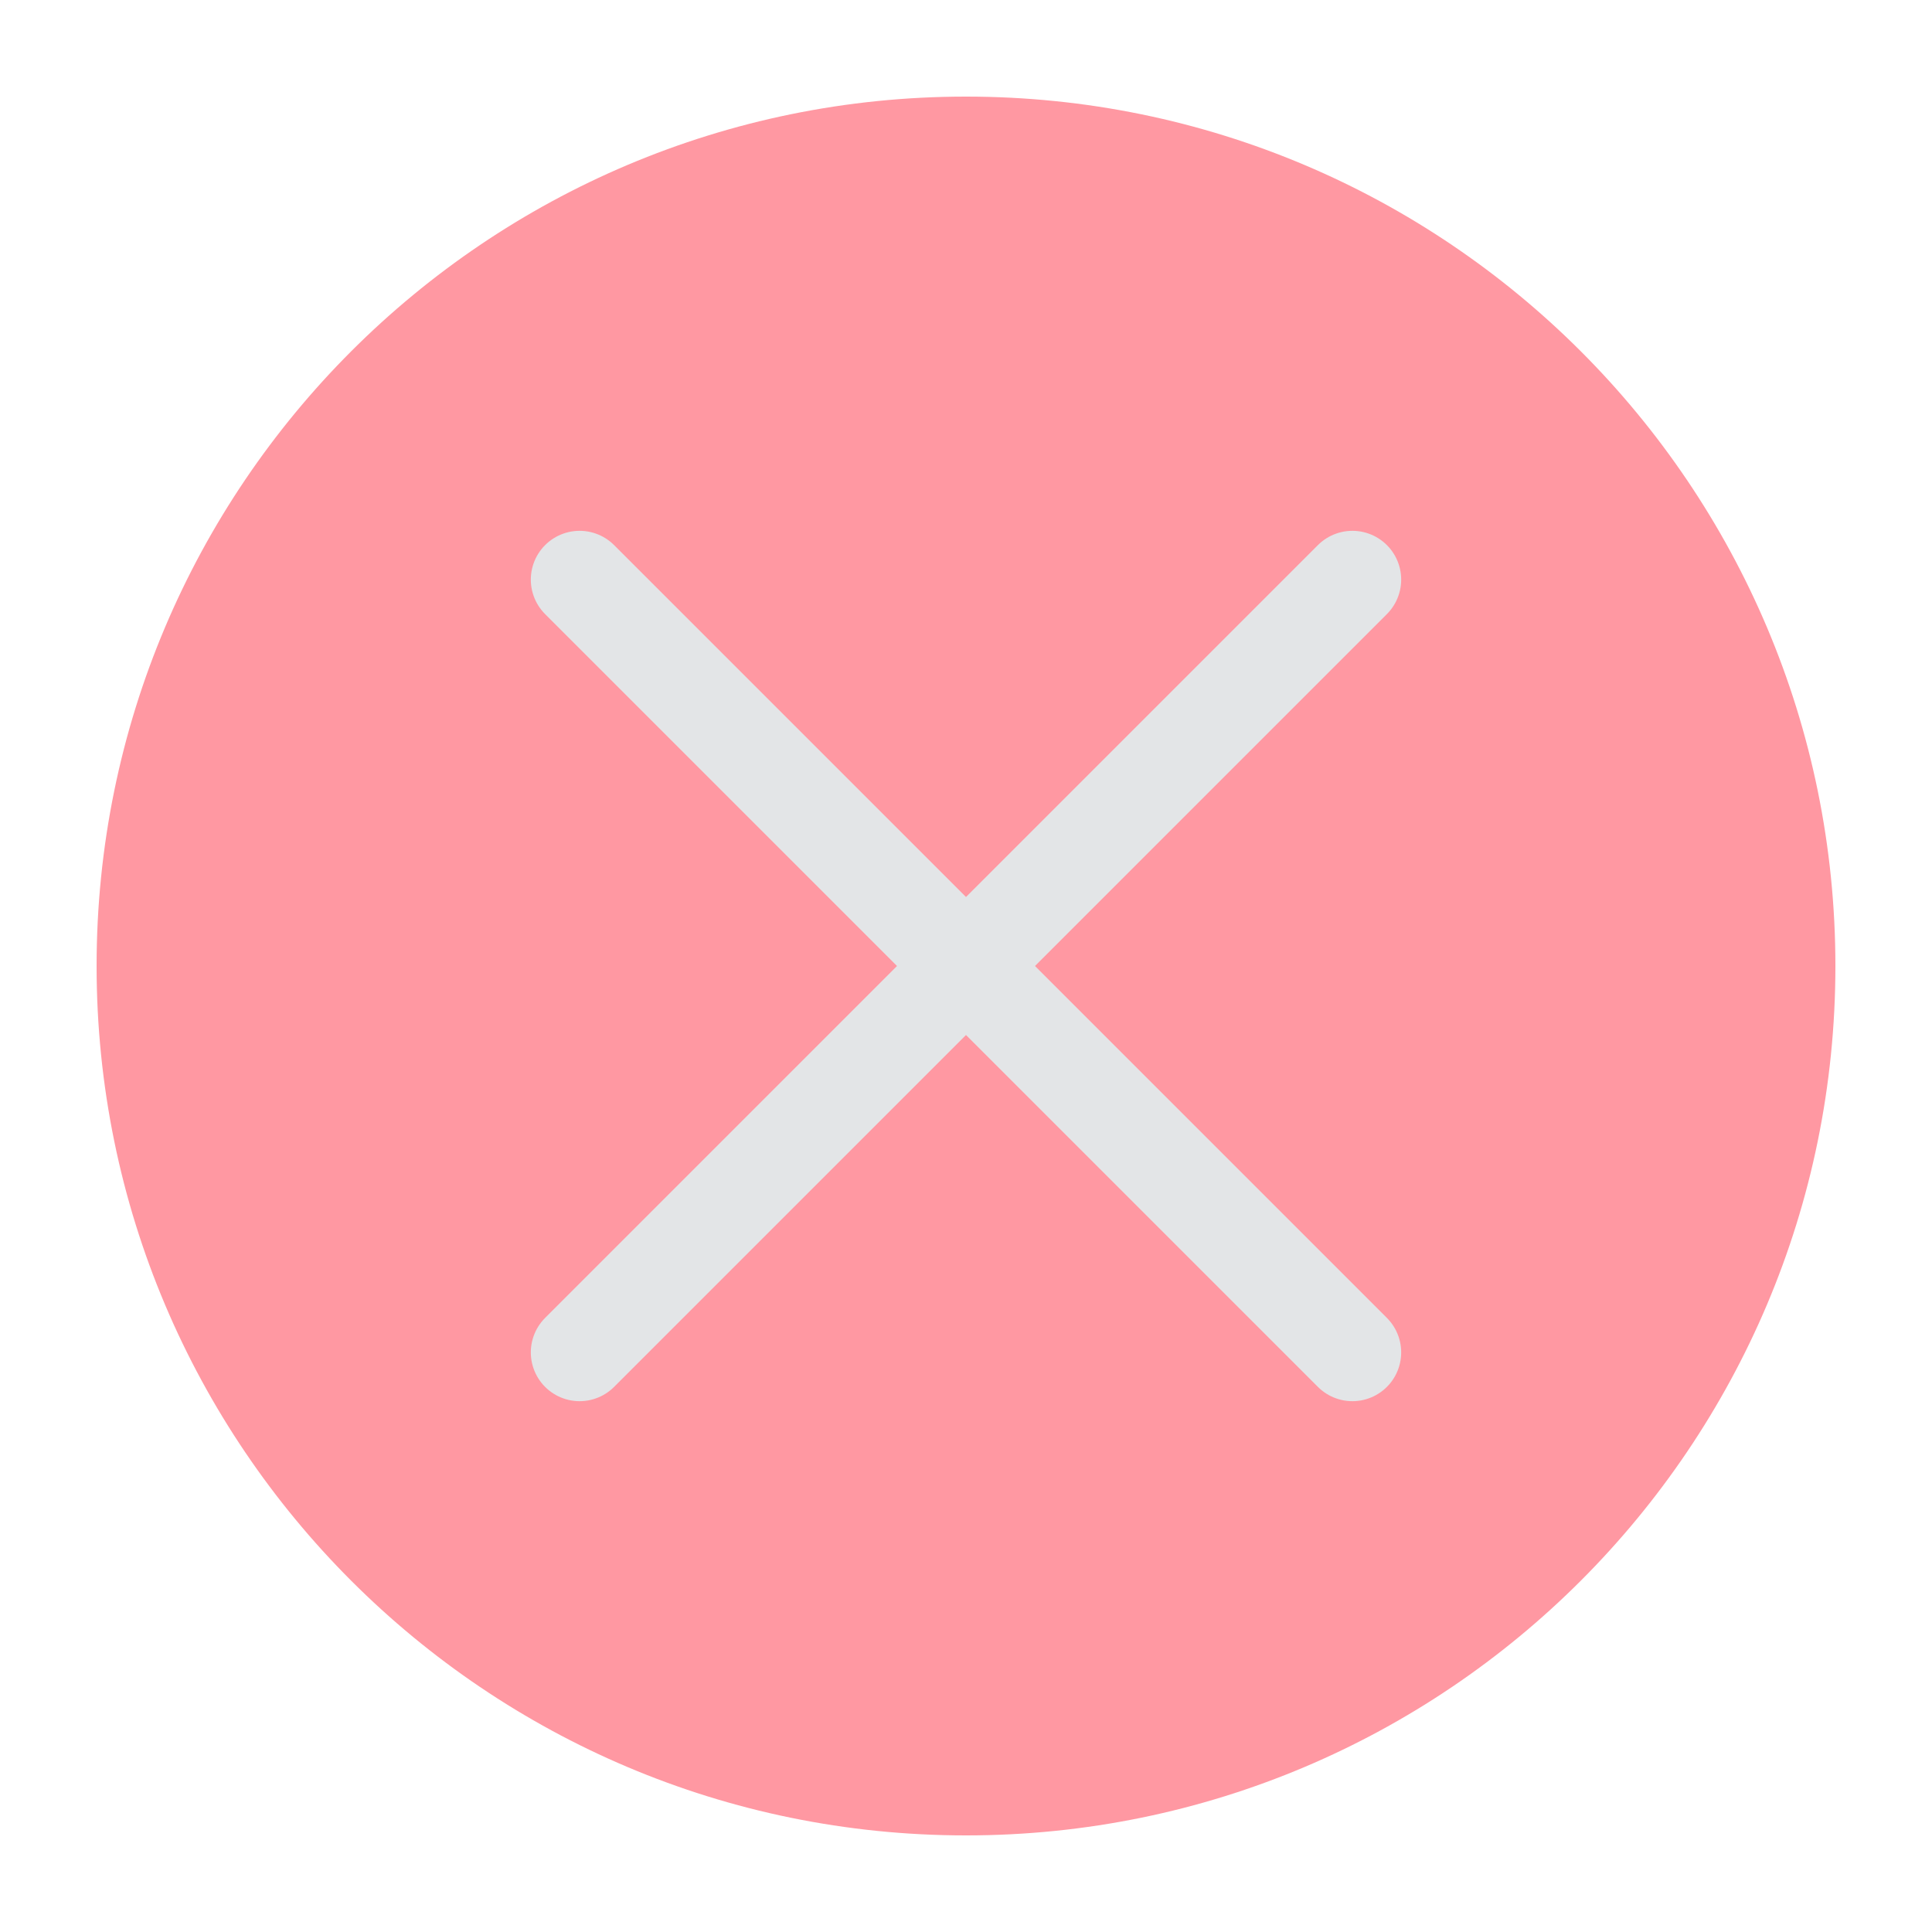
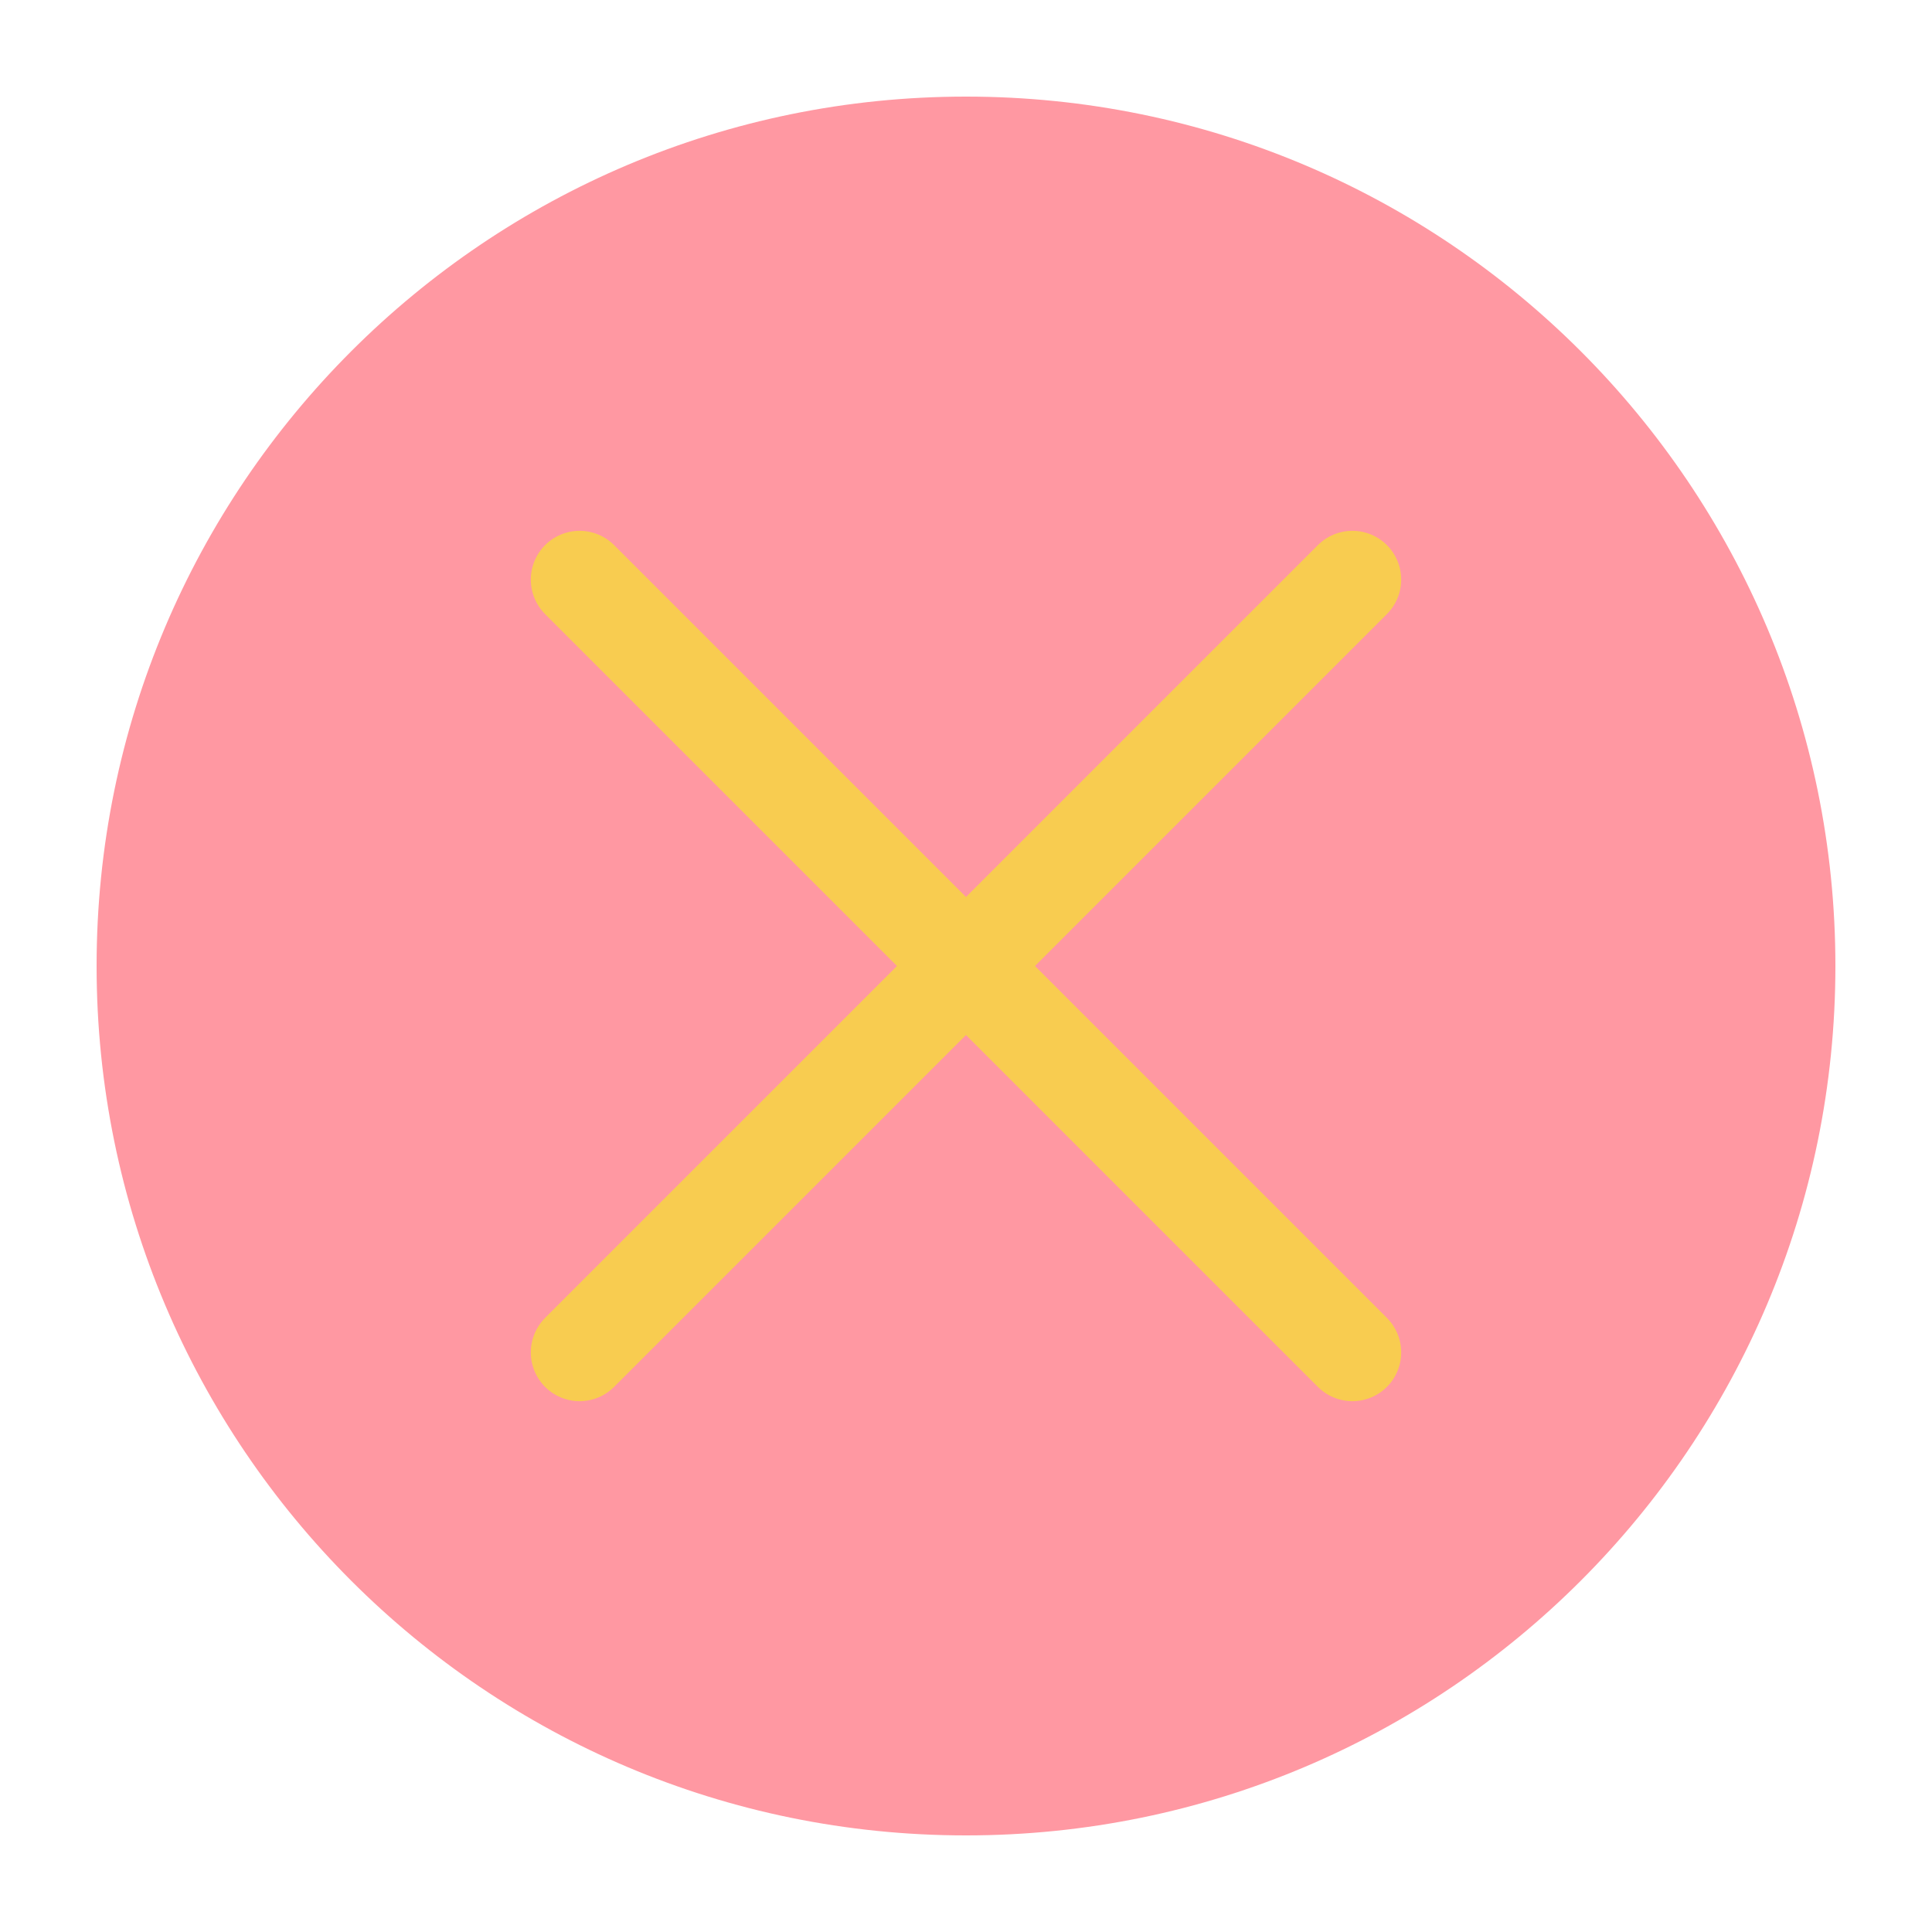
<svg xmlns="http://www.w3.org/2000/svg" viewBox="0 0 50 50" version="1.2" baseProfile="tiny">
  <defs>
</defs>
  <g fill="none" stroke="black" stroke-width="1" fill-rule="evenodd" stroke-linecap="square" stroke-linejoin="bevel">
    <g fill="#ff98a2" fill-opacity="1" stroke="none" transform="matrix(2.5,0,0,2.5,2.5,2.5)" font-family="Noto Sans" font-size="10" font-weight="400" font-style="normal">
      <circle cx="9" cy="9" r="9" />
    </g>
-     <g fill="none" stroke="#e3e5e7" stroke-opacity="1" stroke-width="1.01" stroke-linecap="round" stroke-linejoin="miter" stroke-miterlimit="2" transform="matrix(2.5,0,0,2.5,2.5,2.5)" font-family="Noto Sans" font-size="10" font-weight="400" font-style="normal">
+     <g fill="none" stroke="#f8cc50" stroke-opacity="1" stroke-width="1.01" stroke-linecap="round" stroke-linejoin="miter" stroke-miterlimit="2" transform="matrix(2.5,0,0,2.5,2.5,2.5)" font-family="Noto Sans" font-size="10" font-weight="400" font-style="normal">
      <polyline fill="none" vector-effect="none" points="5,5 13,13 " />
      <polyline fill="none" vector-effect="none" points="13,5 5,13 " />
    </g>
    <g fill="none" stroke="#000000" stroke-opacity="1" stroke-width="1" stroke-linecap="square" stroke-linejoin="bevel" transform="matrix(1,0,0,1,0,0)" font-family="Noto Sans" font-size="10" font-weight="400" font-style="normal">
</g>
  </g>
</svg>
